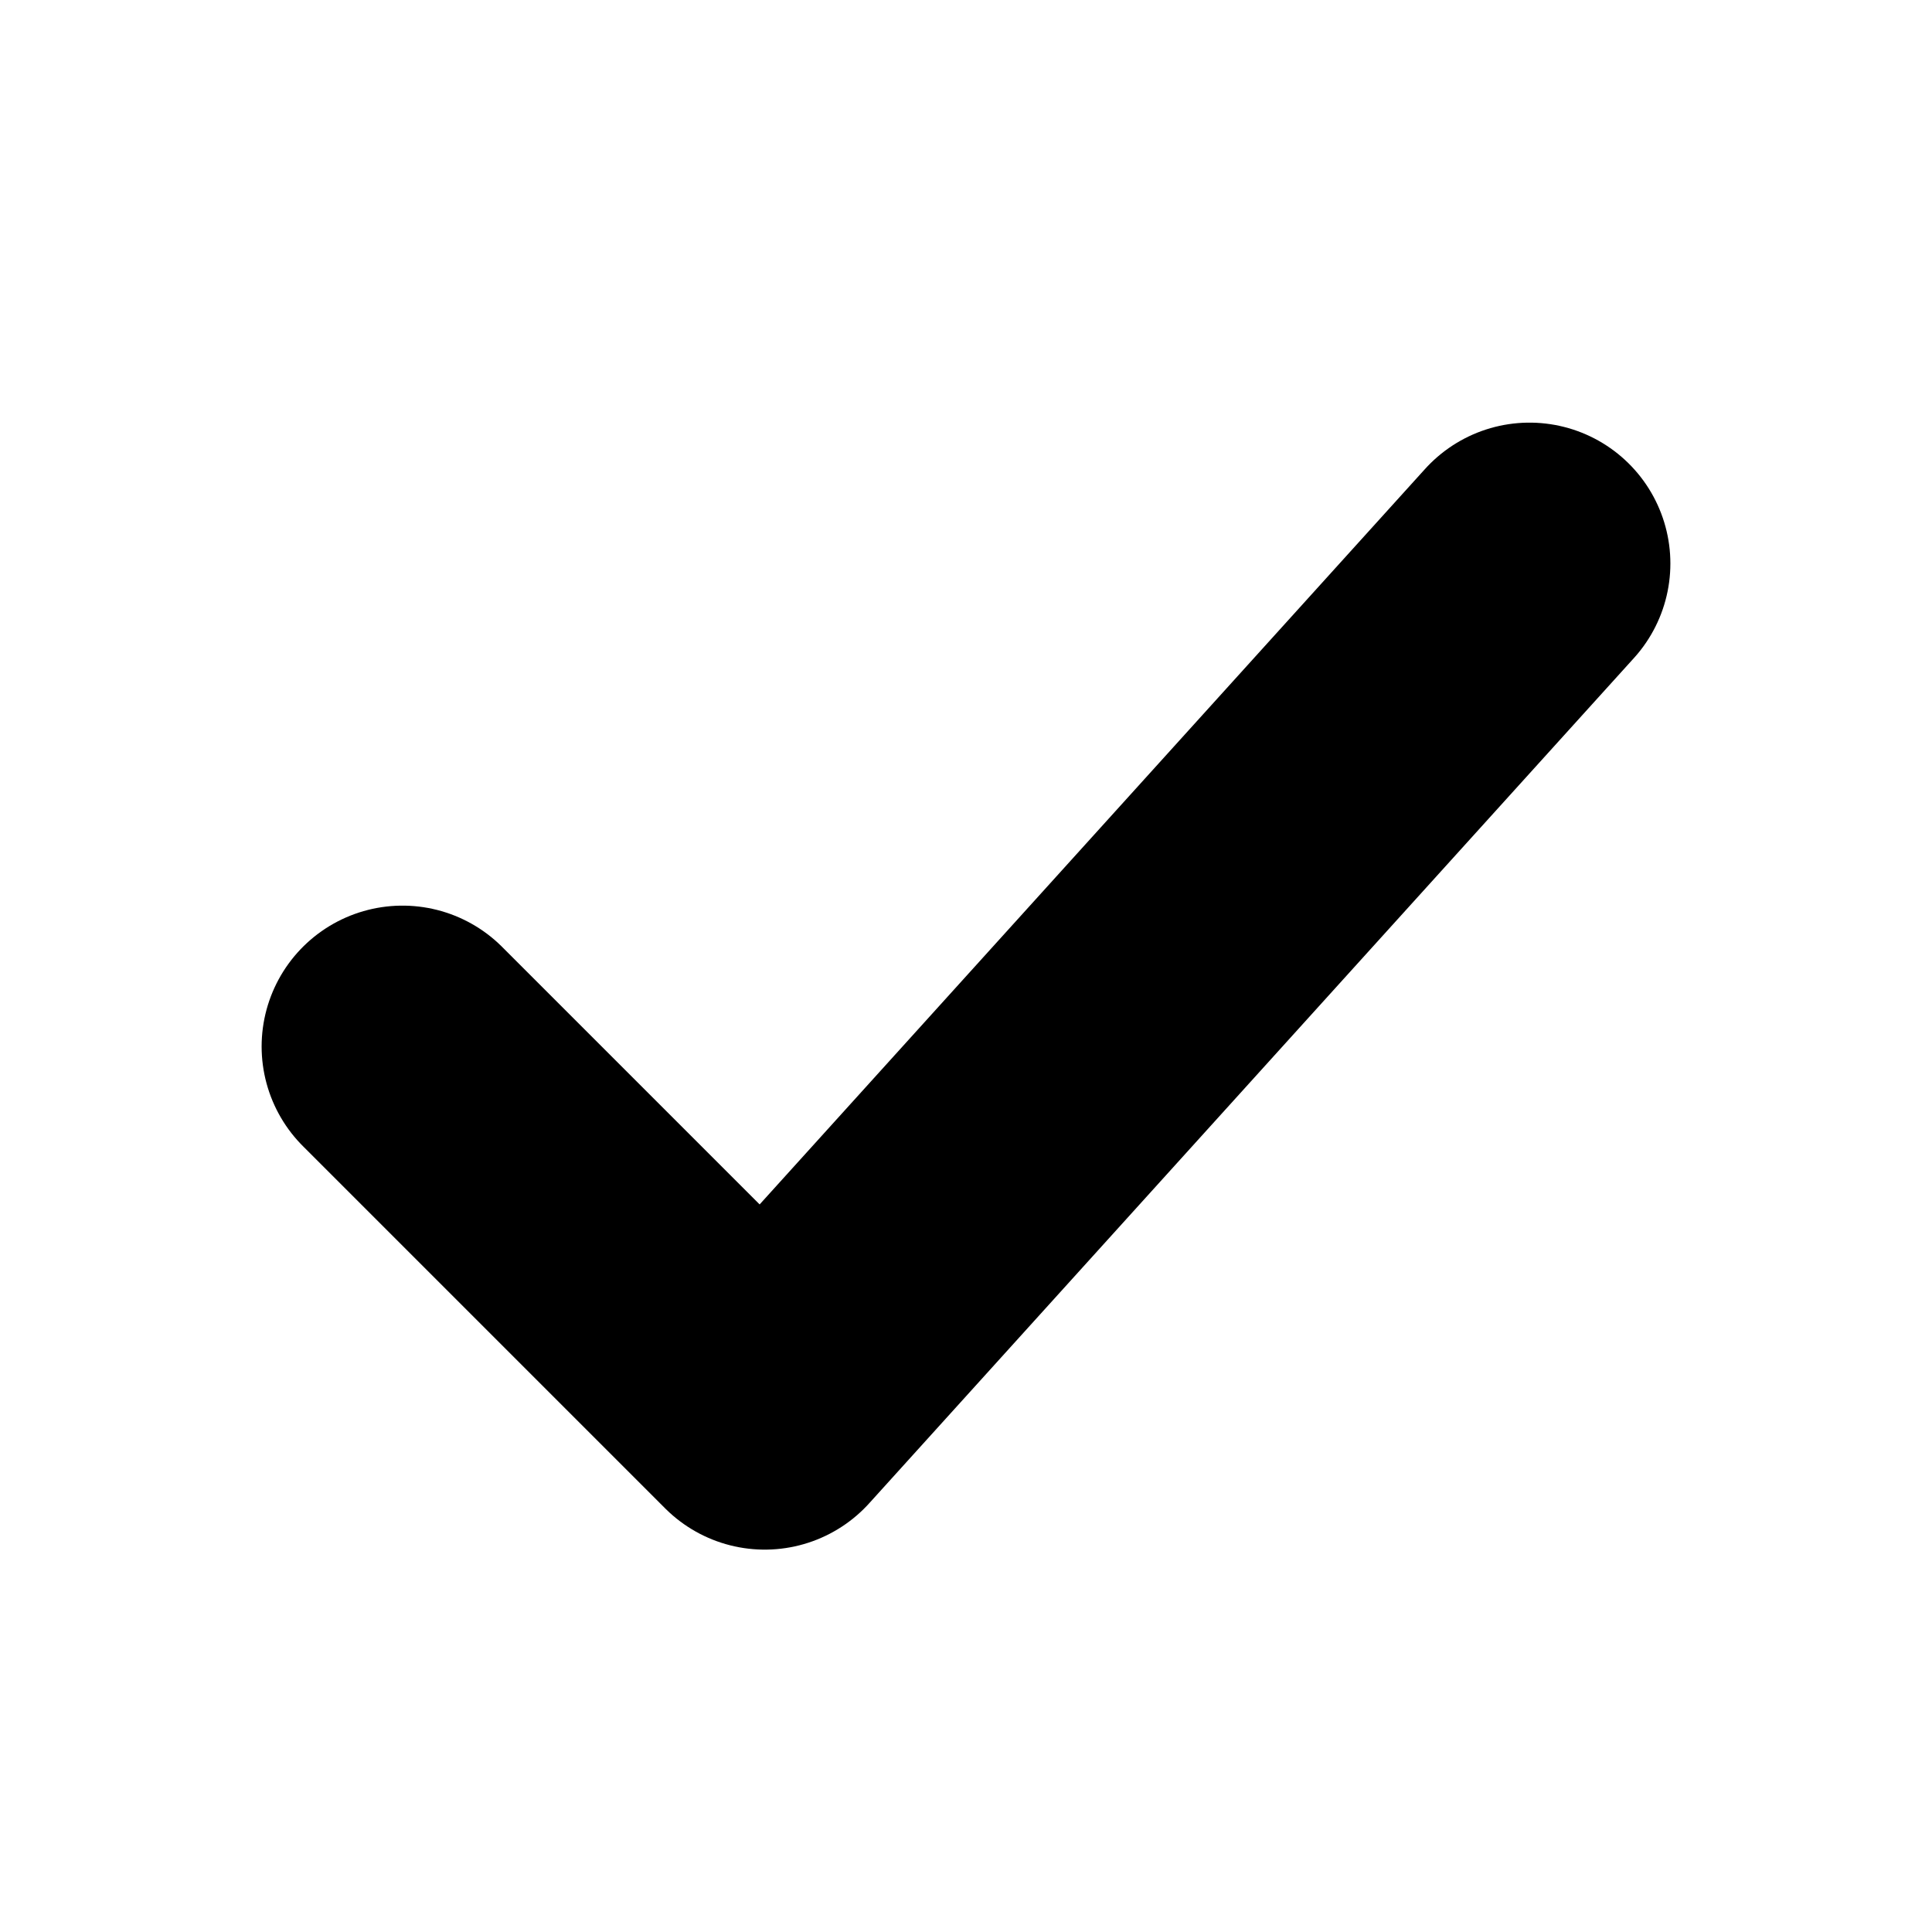
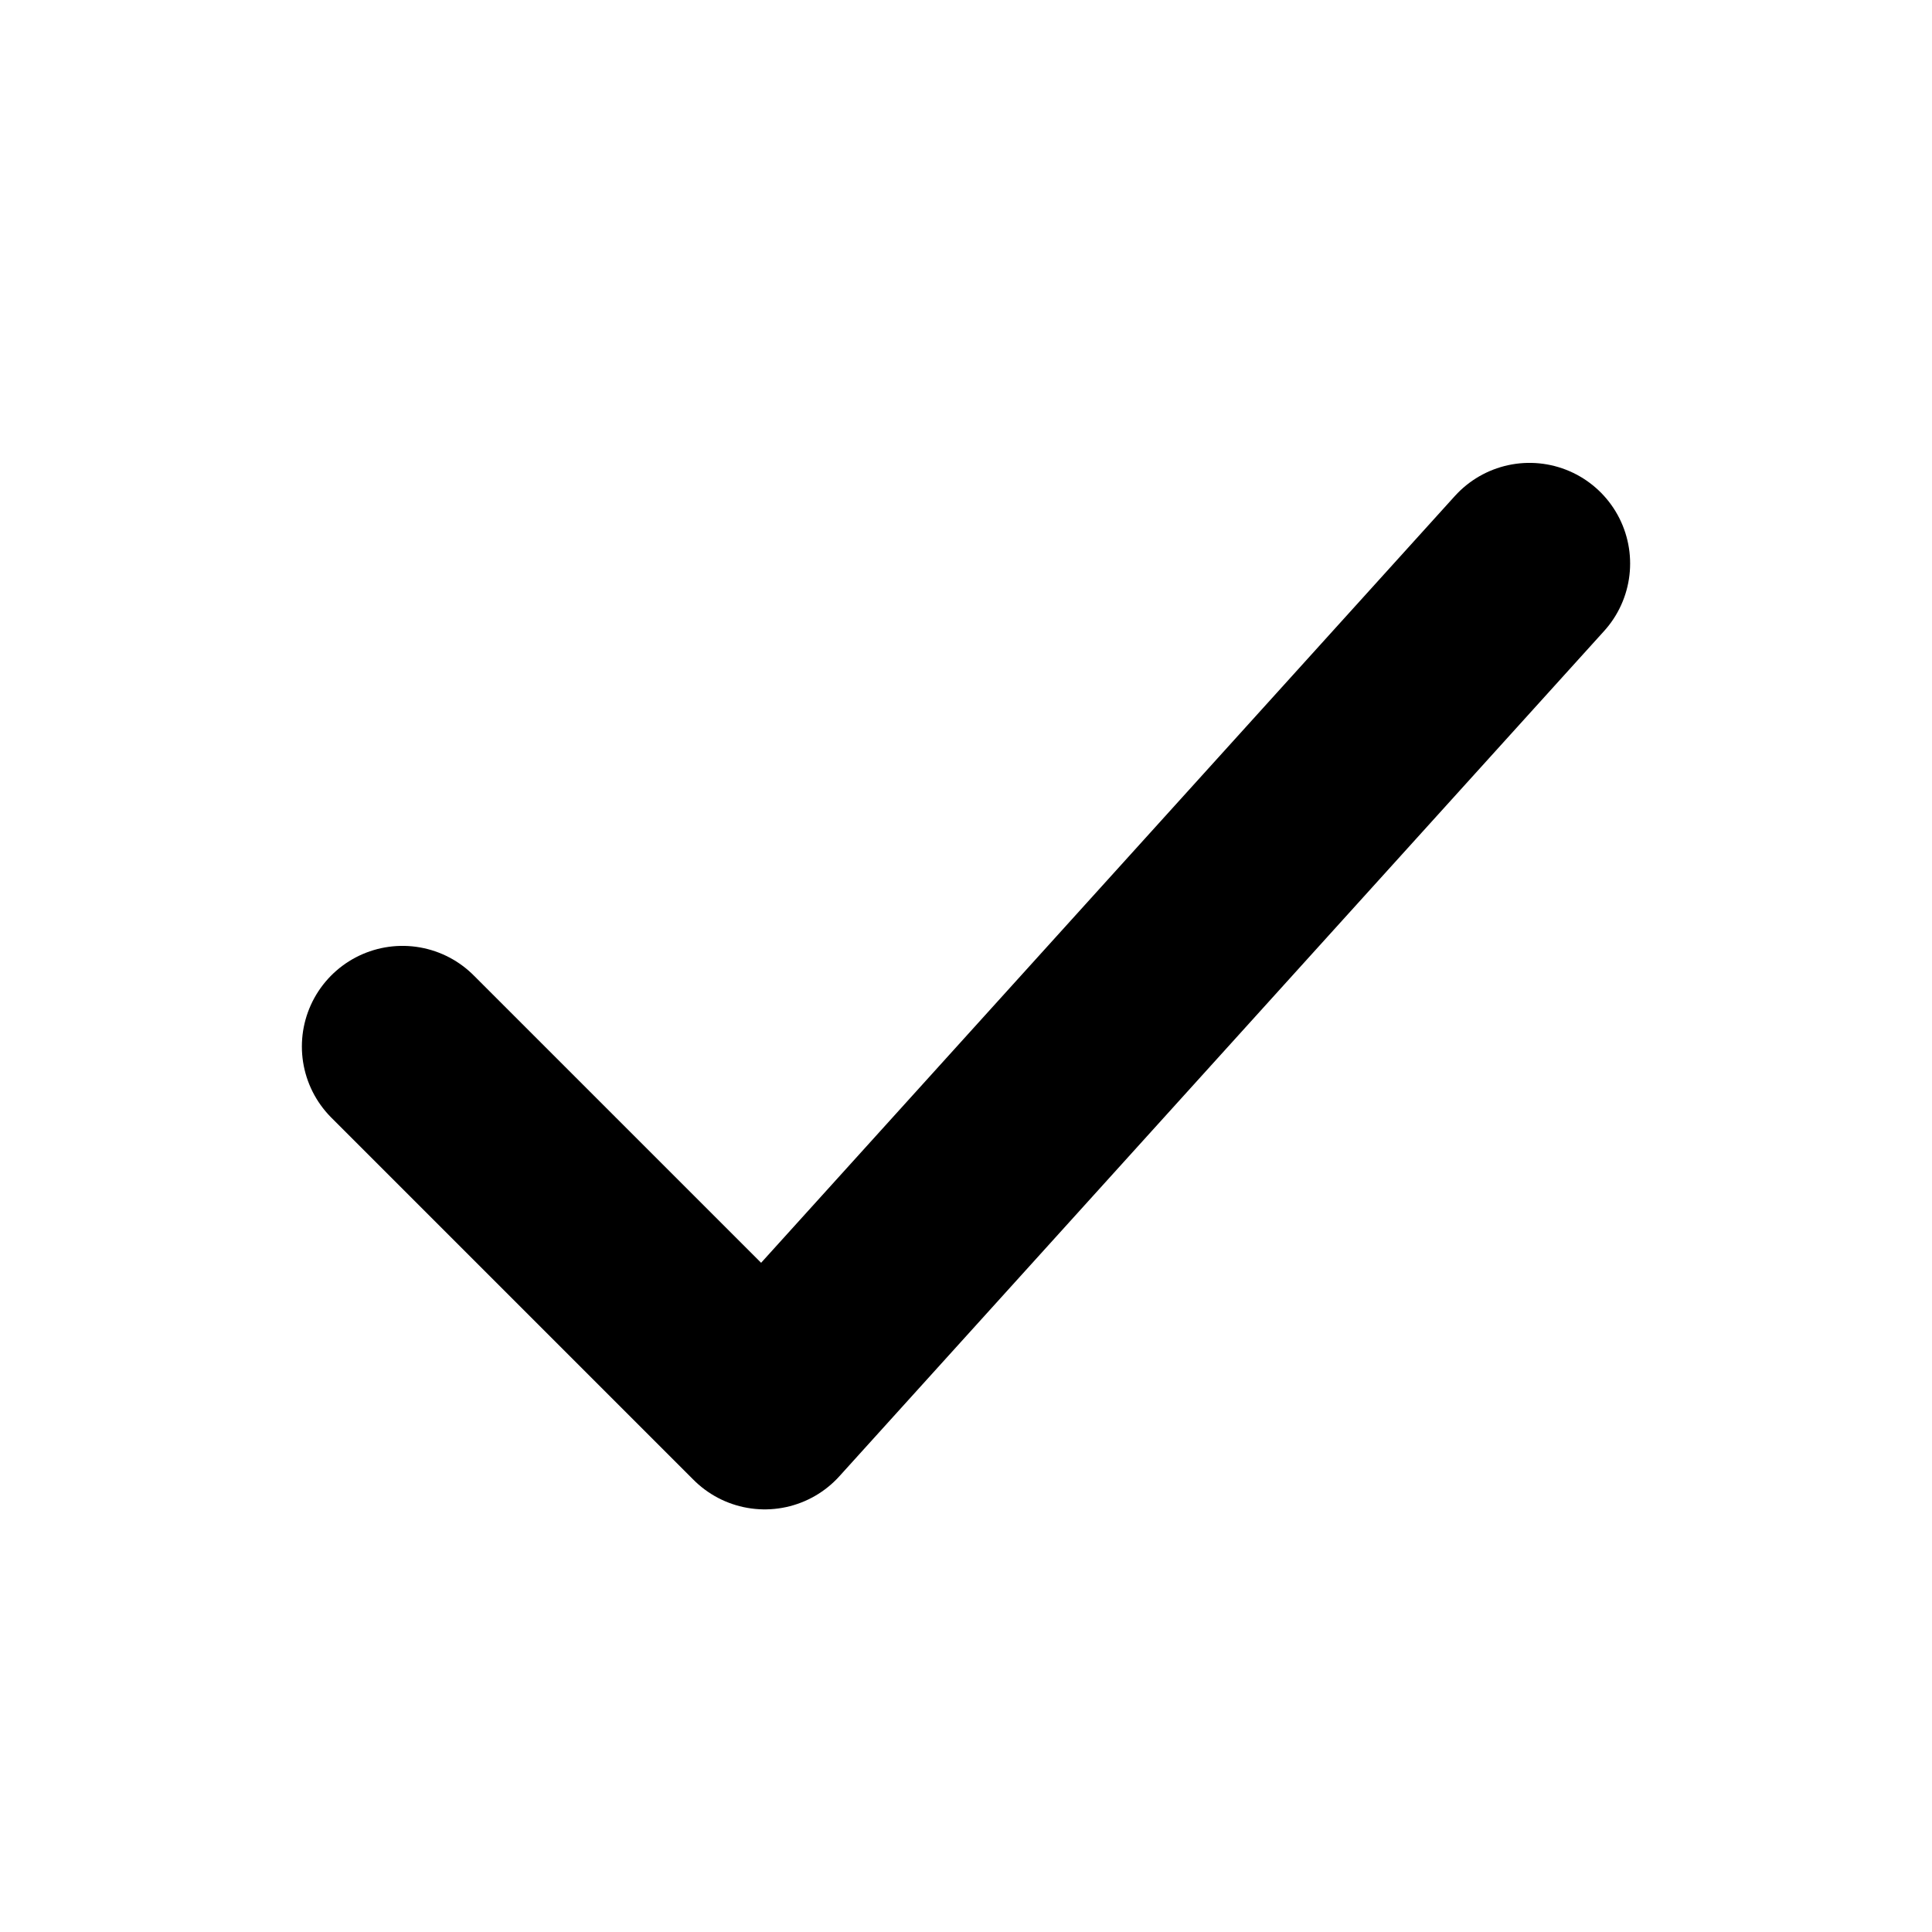
- <svg xmlns="http://www.w3.org/2000/svg" viewBox="0 0 24 24" fill="none" stroke="currentColor" stroke-width="3.5" stroke-linecap="round" stroke-linejoin="round">
+ <svg xmlns="http://www.w3.org/2000/svg" viewBox="0 0 24 24" fill="none" stroke="currentColor" stroke-width="2.5" stroke-linecap="round" stroke-linejoin="round">
  <path d="M5 13l4.5 4.5L19 7" />
</svg>
